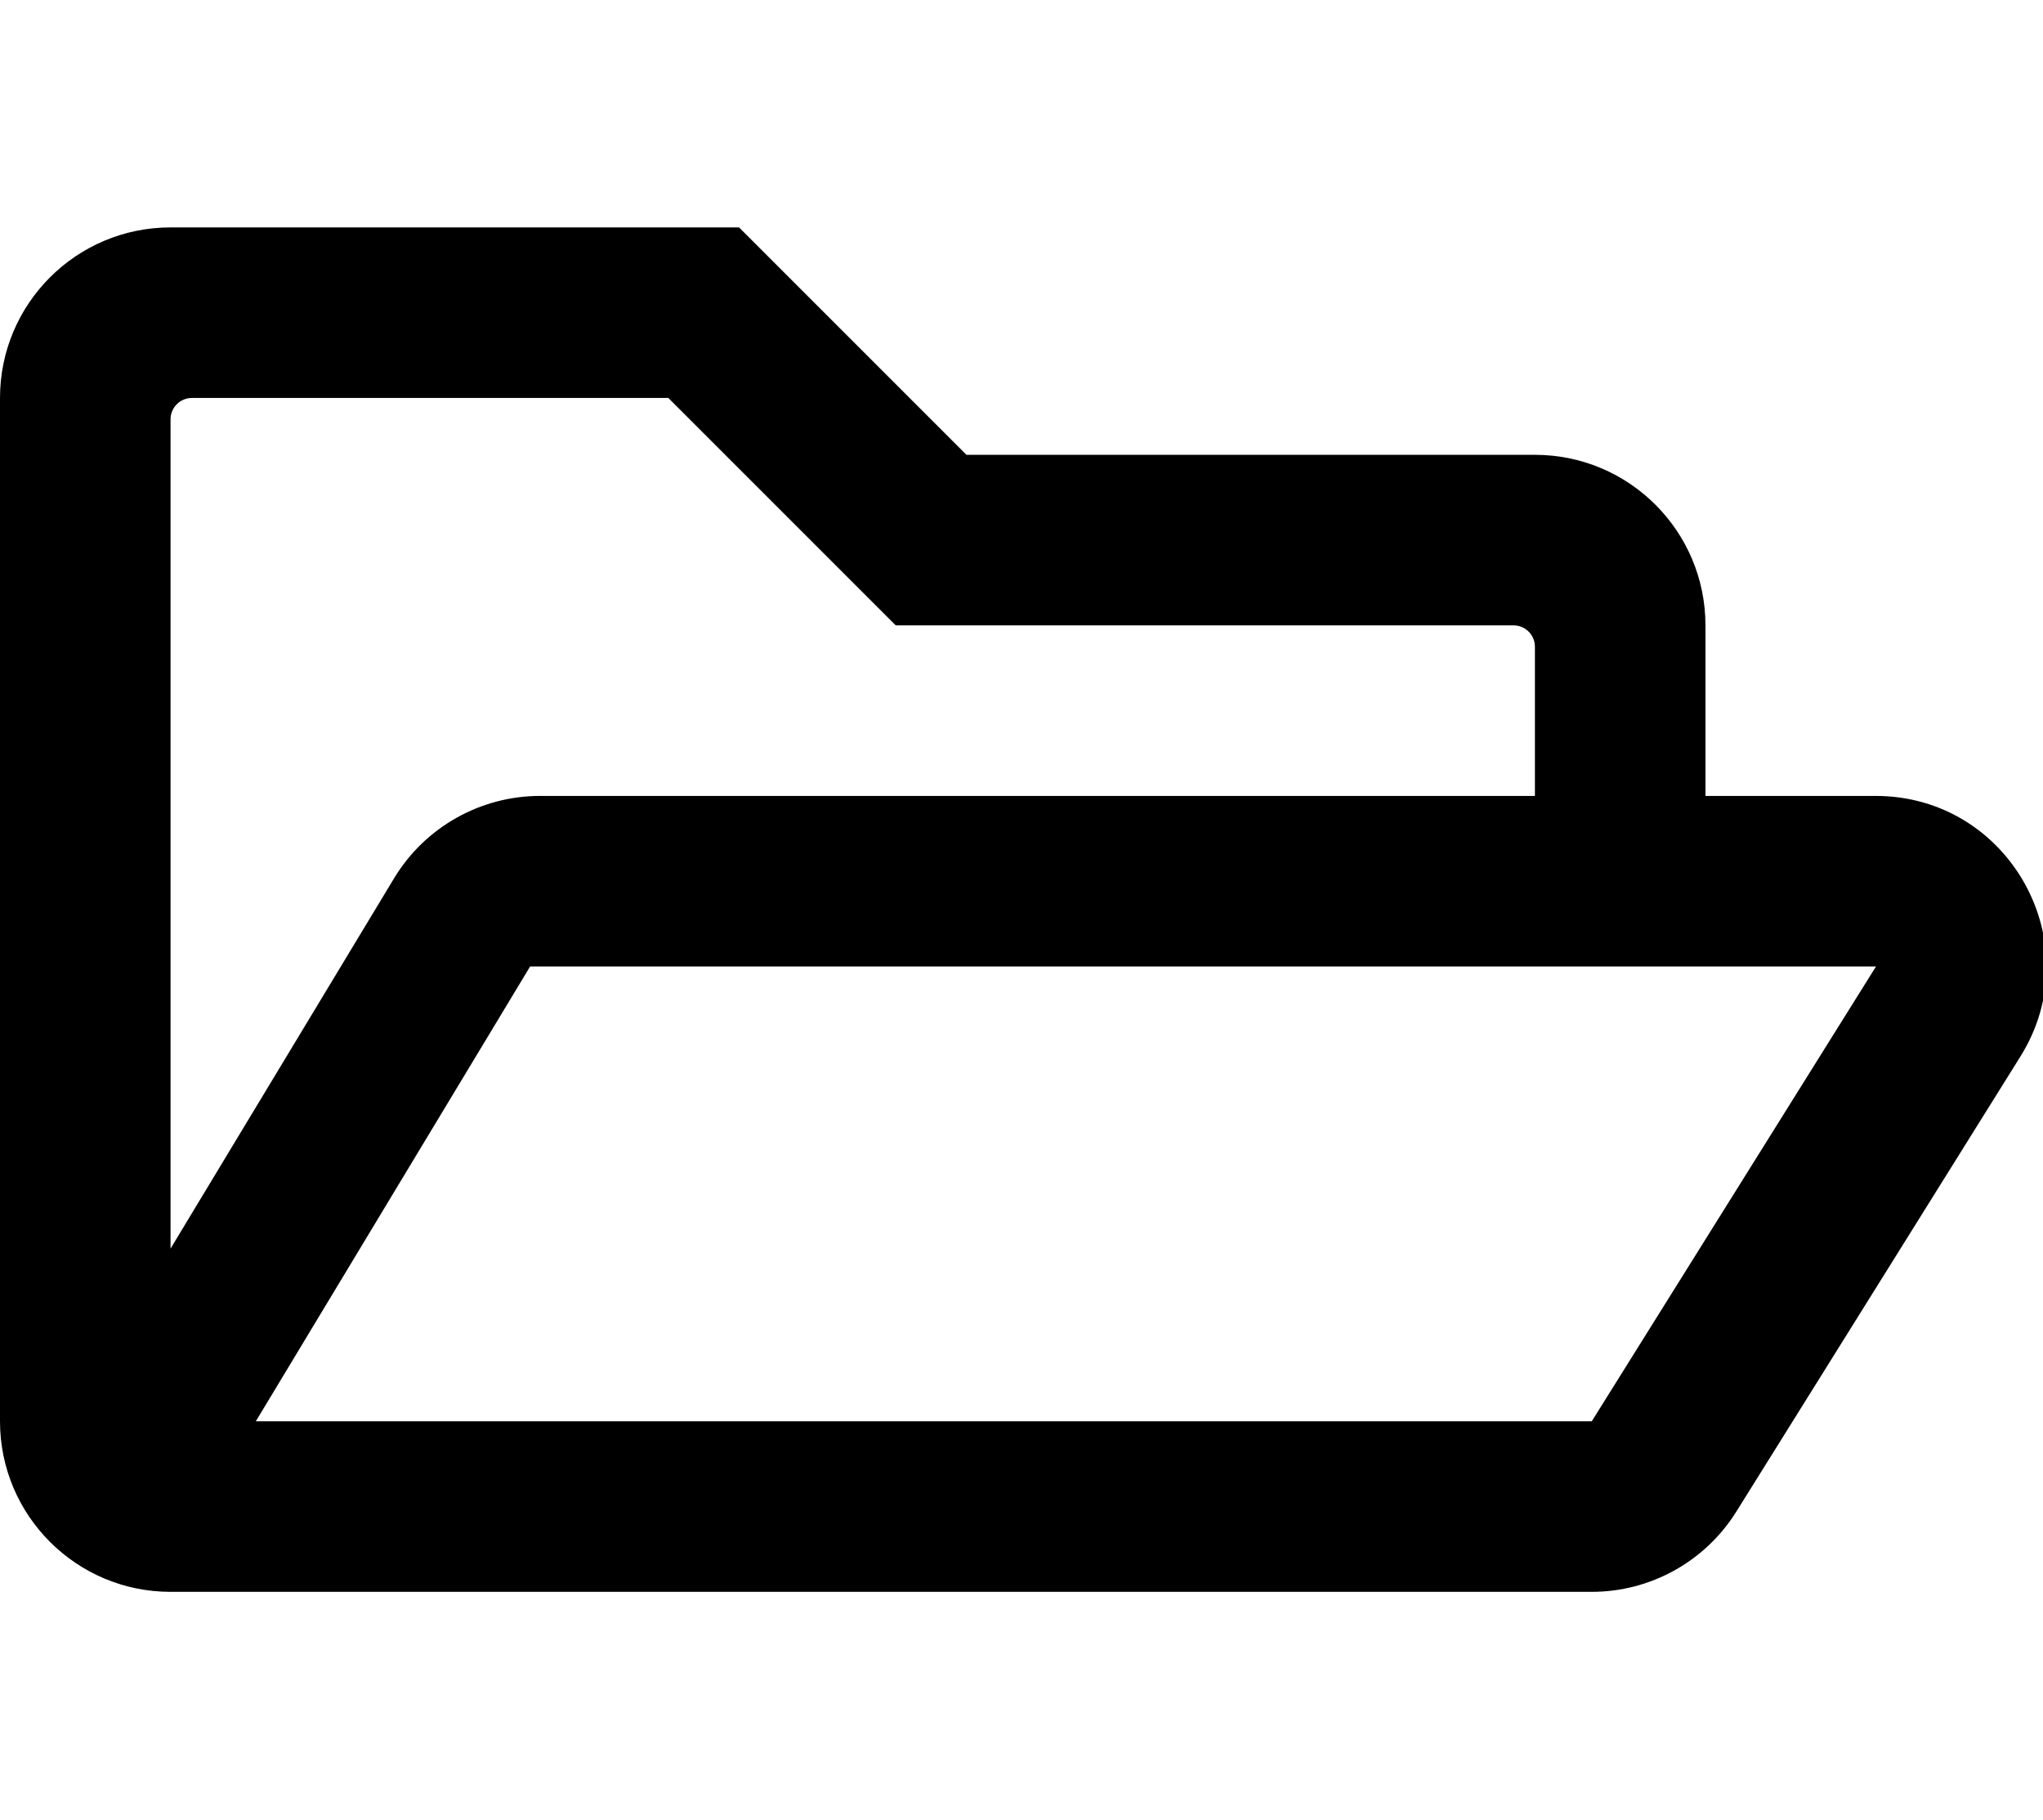
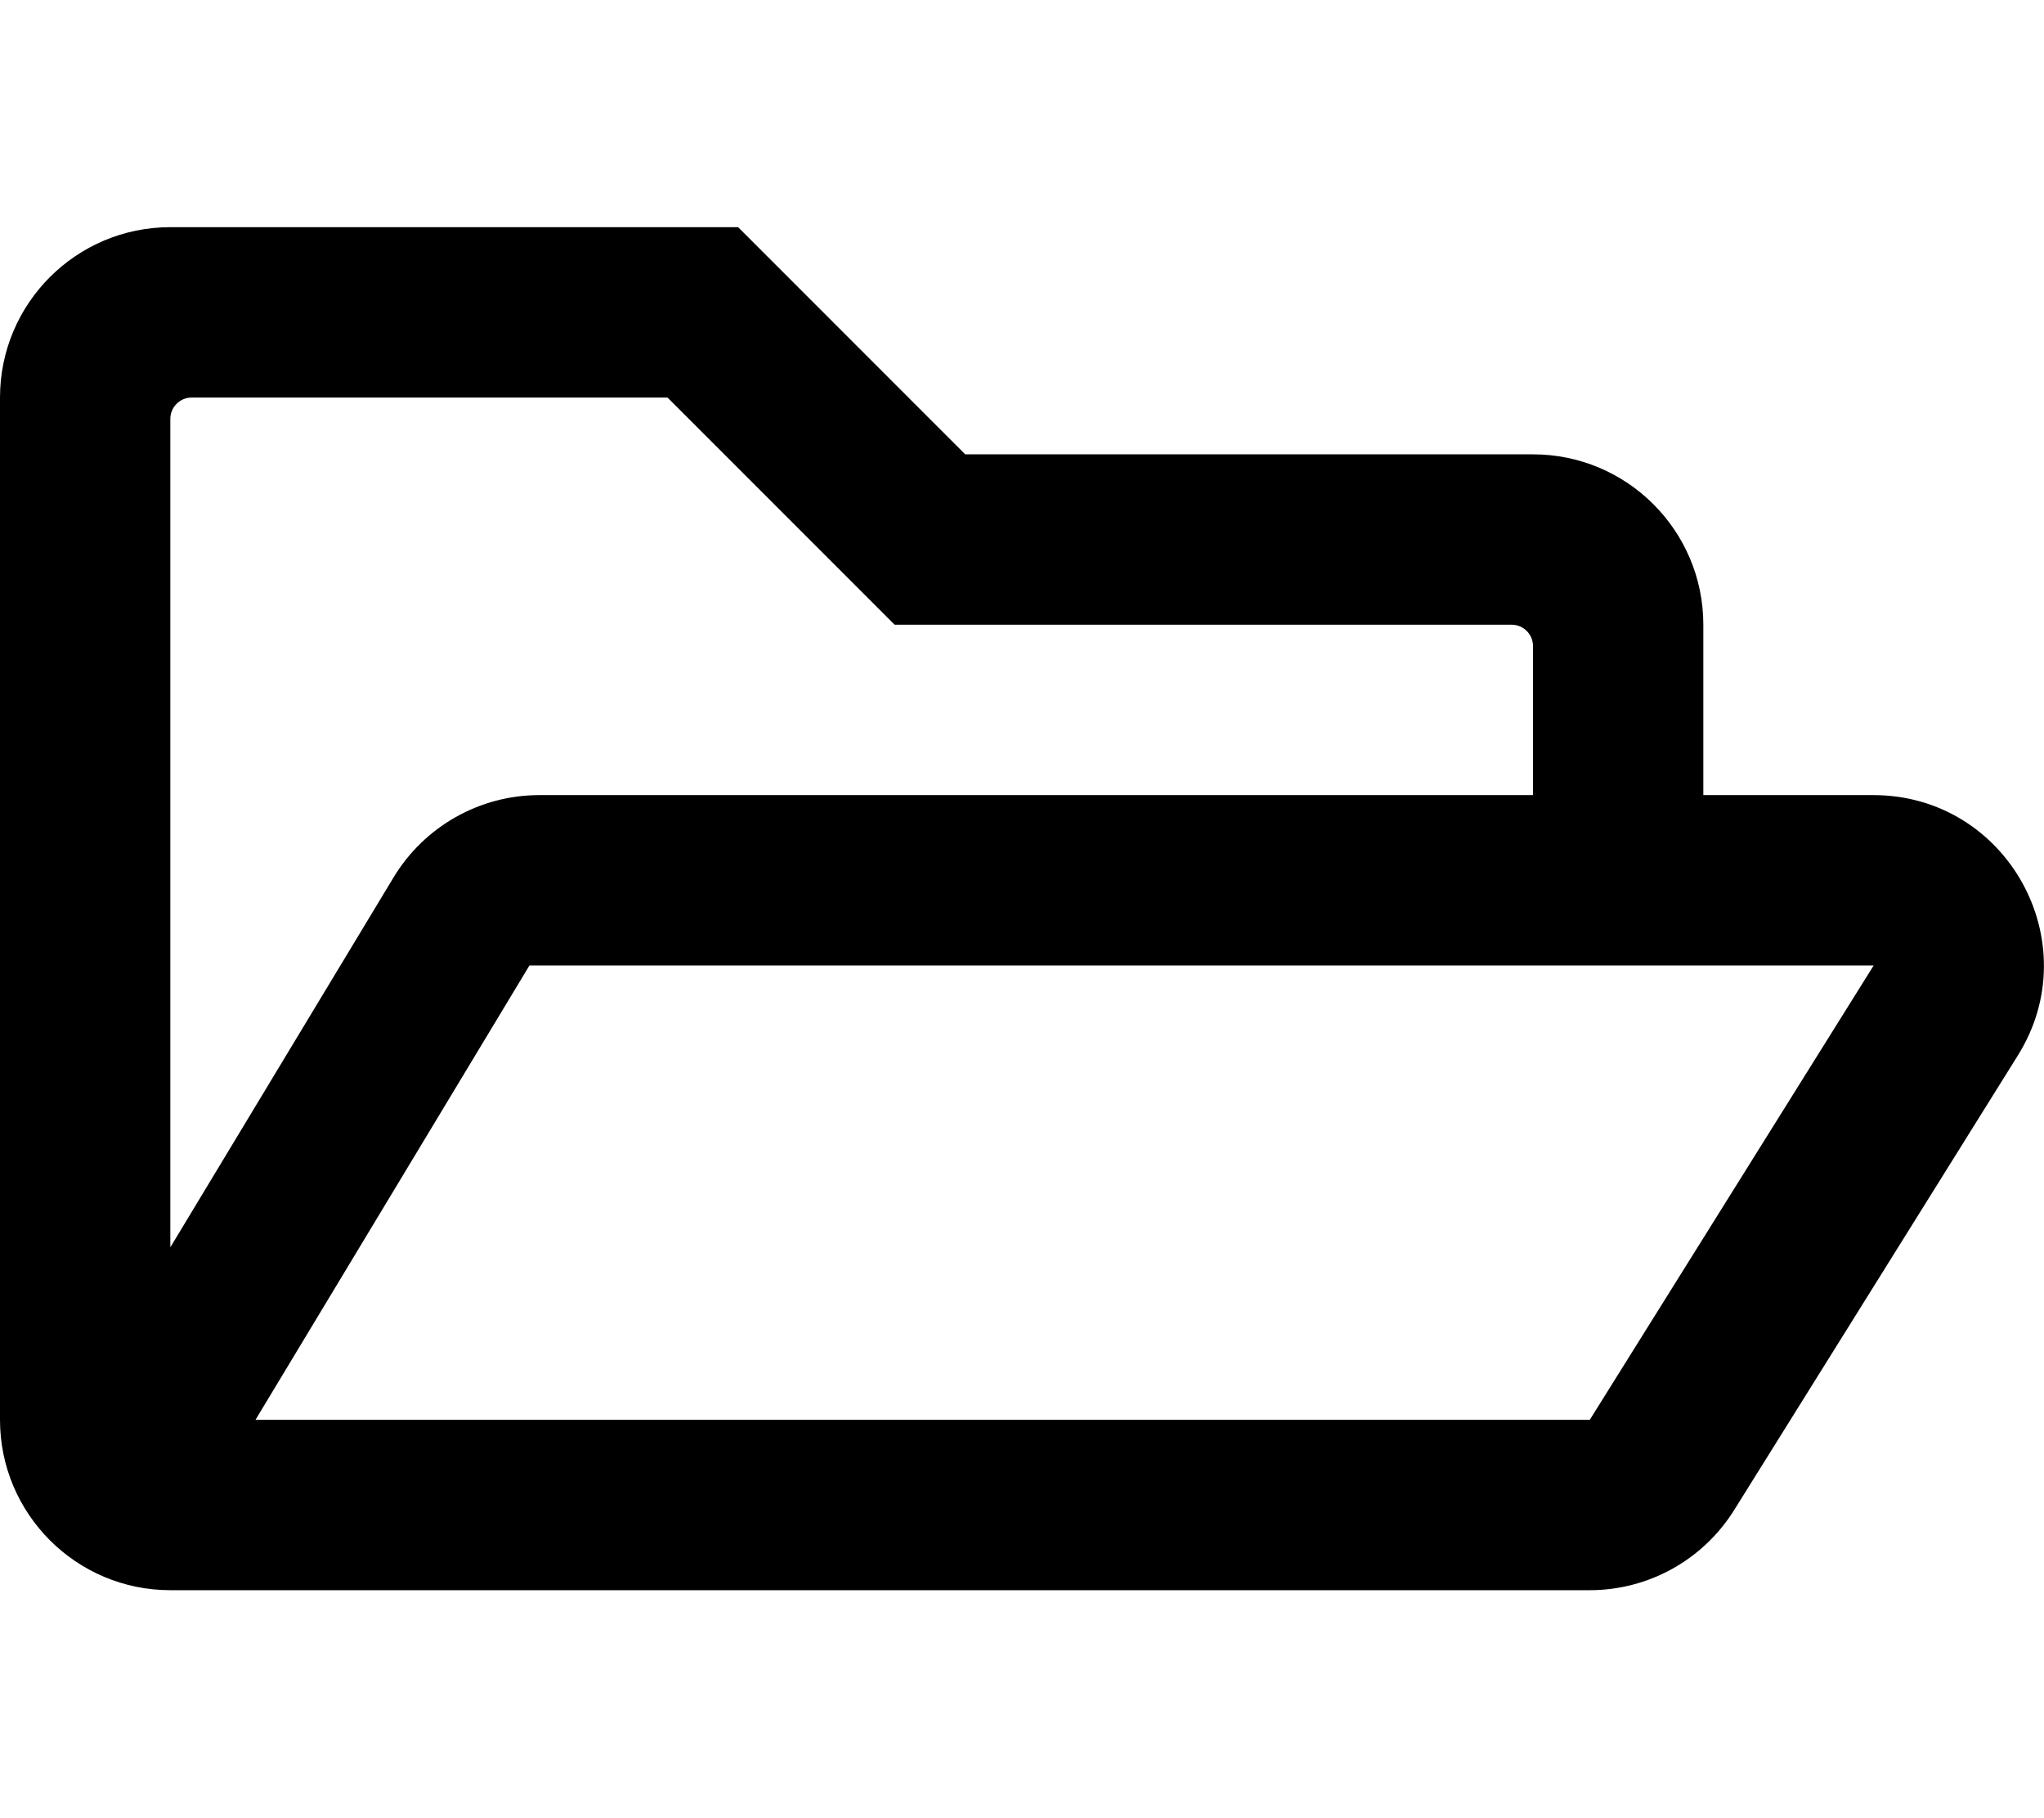
- <svg xmlns="http://www.w3.org/2000/svg" width="100%" height="100%" viewBox="0 0 575 512">
+ <svg xmlns="http://www.w3.org/2000/svg" width="100%" height="100%" viewBox="0 0 576 512">
  <path fill="currentColor" d="M527.9 224c37.7 0 60.7 41.5 40.7 73.4l-79.9 128c-8.8 14.1-24.2 22.6-40.7 22.6h-400c-26.5 0-48-21.5-48-48v-288c0-26.5 21.5-48 48-48h160l64 64h160c26.5 0 48 21.5 48 48v48h47.9zM48 118v233.4l62.9-104.2c8.7-14.4 24.3-23.2 41.1-23.2h280v-42c0-3.3-2.7-6-6-6h-173.9l-64-64h-134.1c-3.3 0-6 2.7-6 6zM448 400l80-128h-378.8l-77.2 128h376z" />
</svg>
